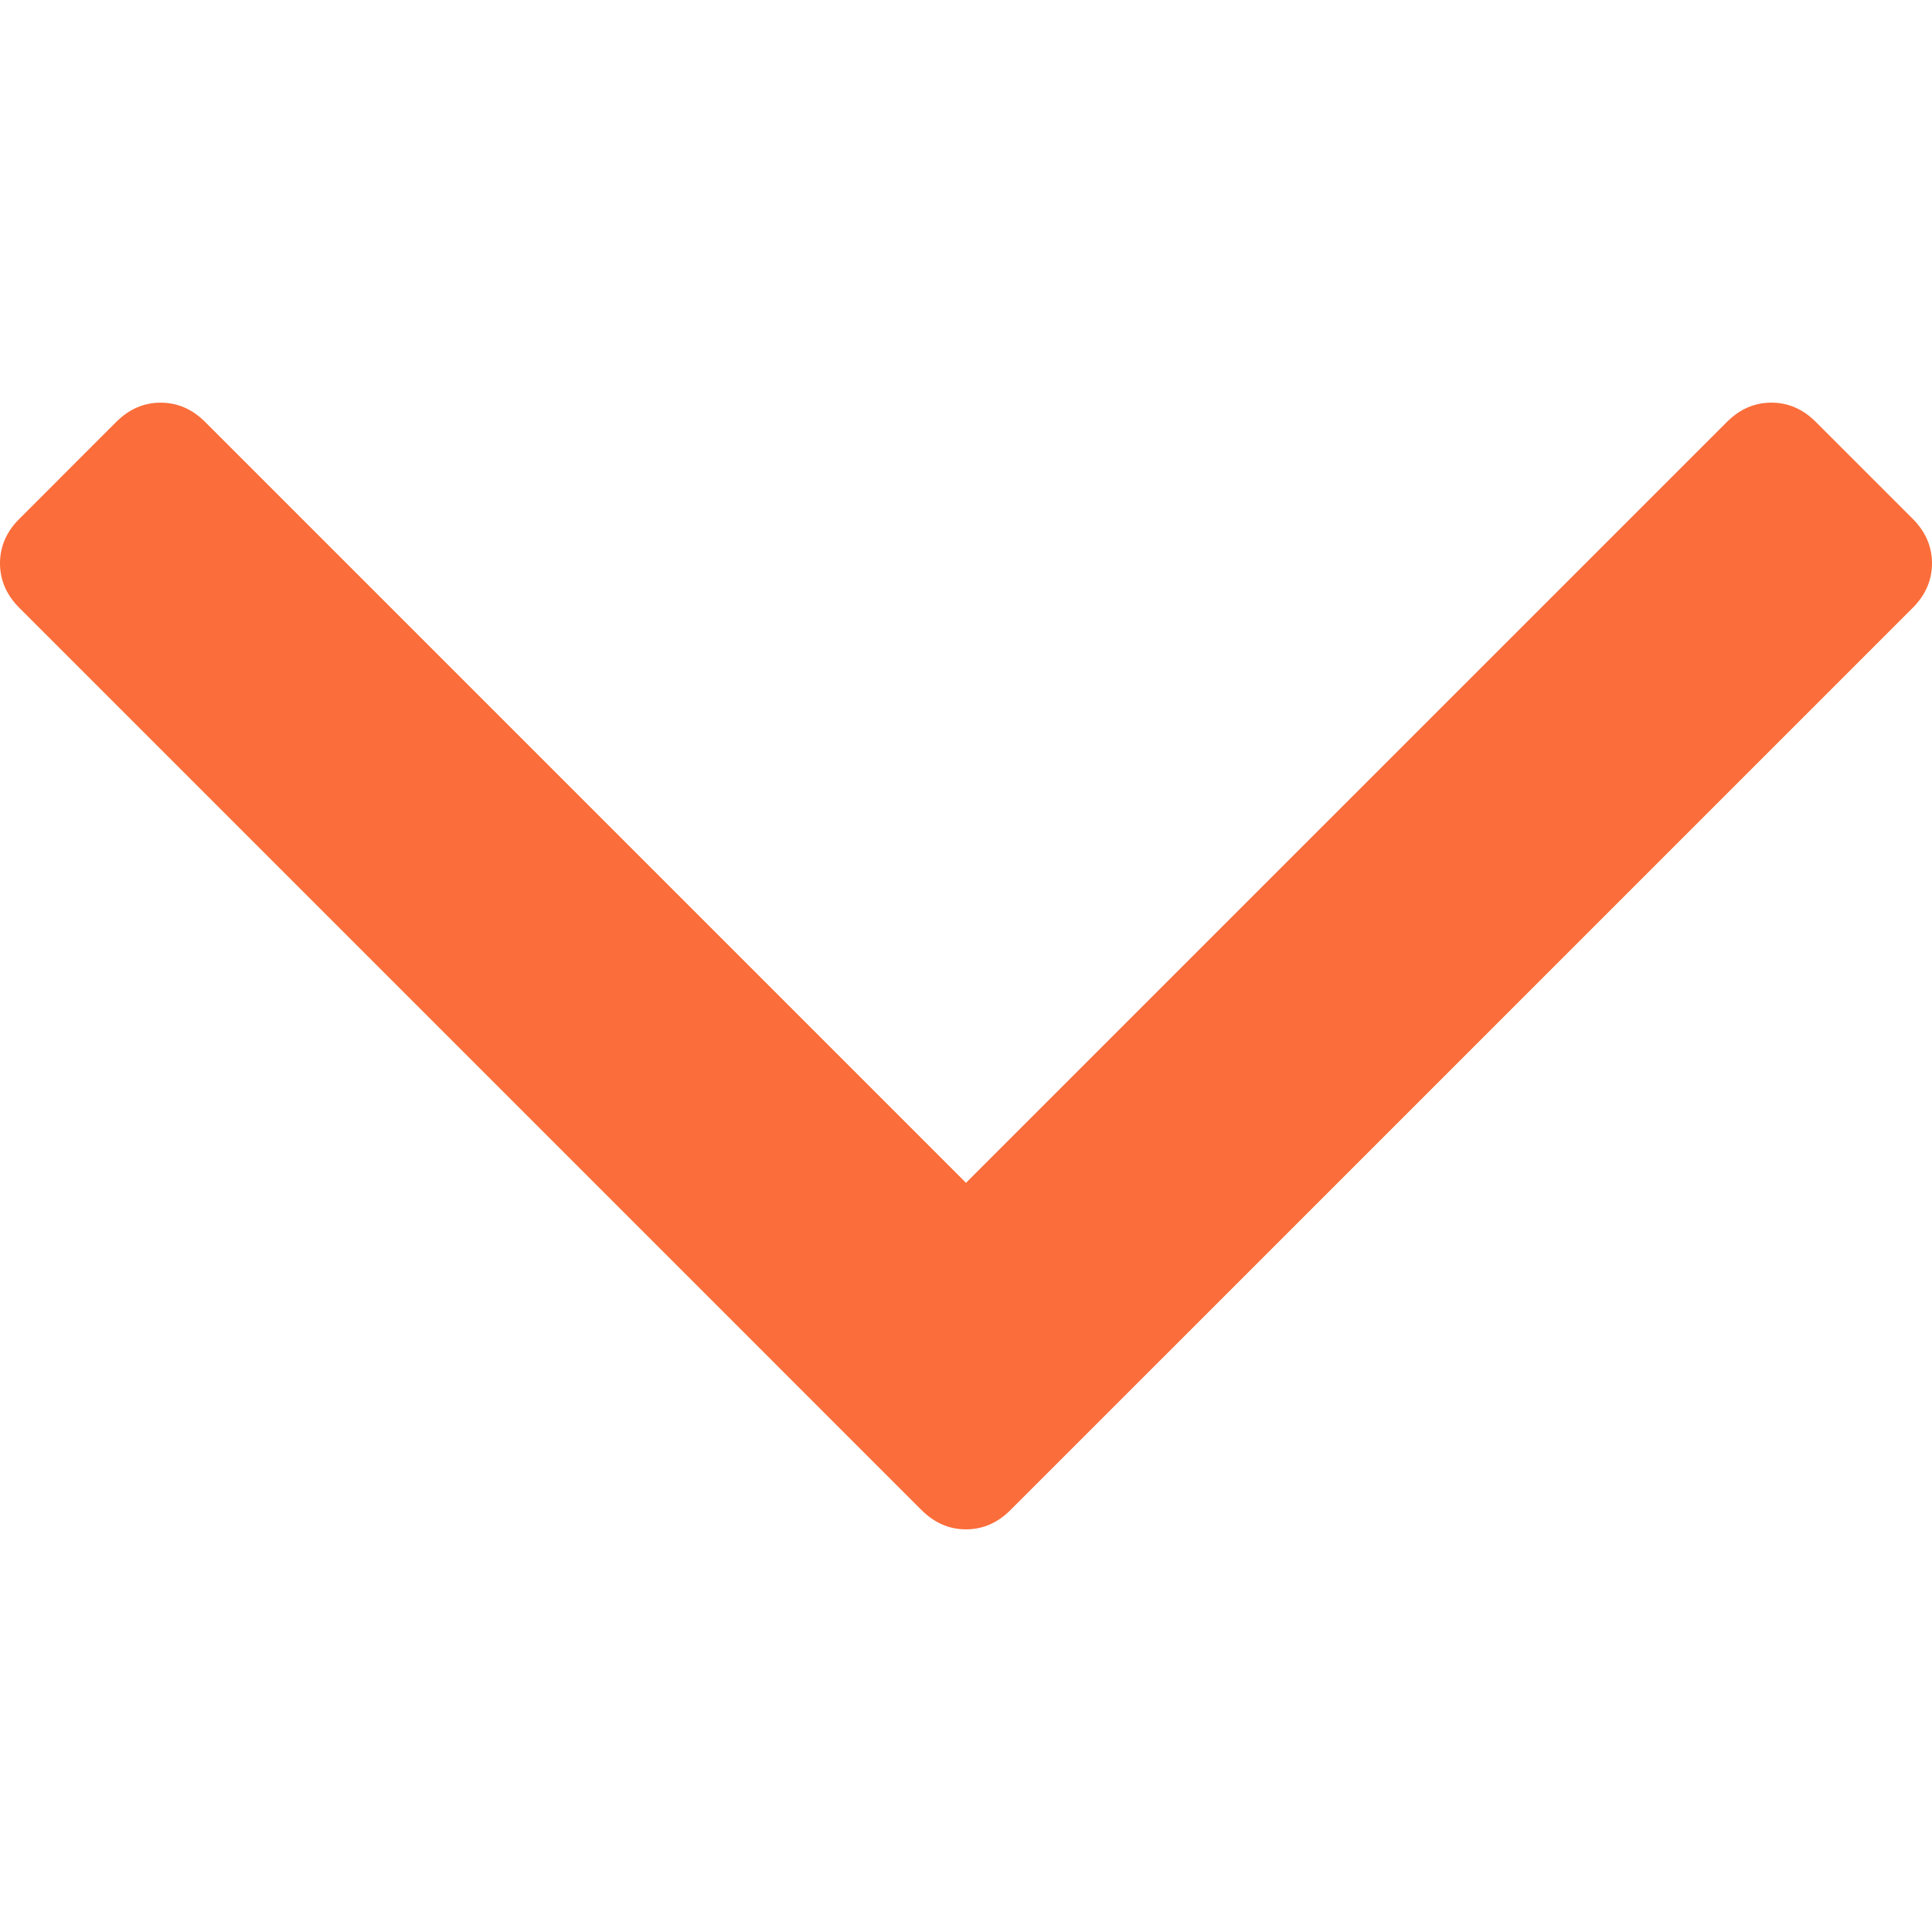
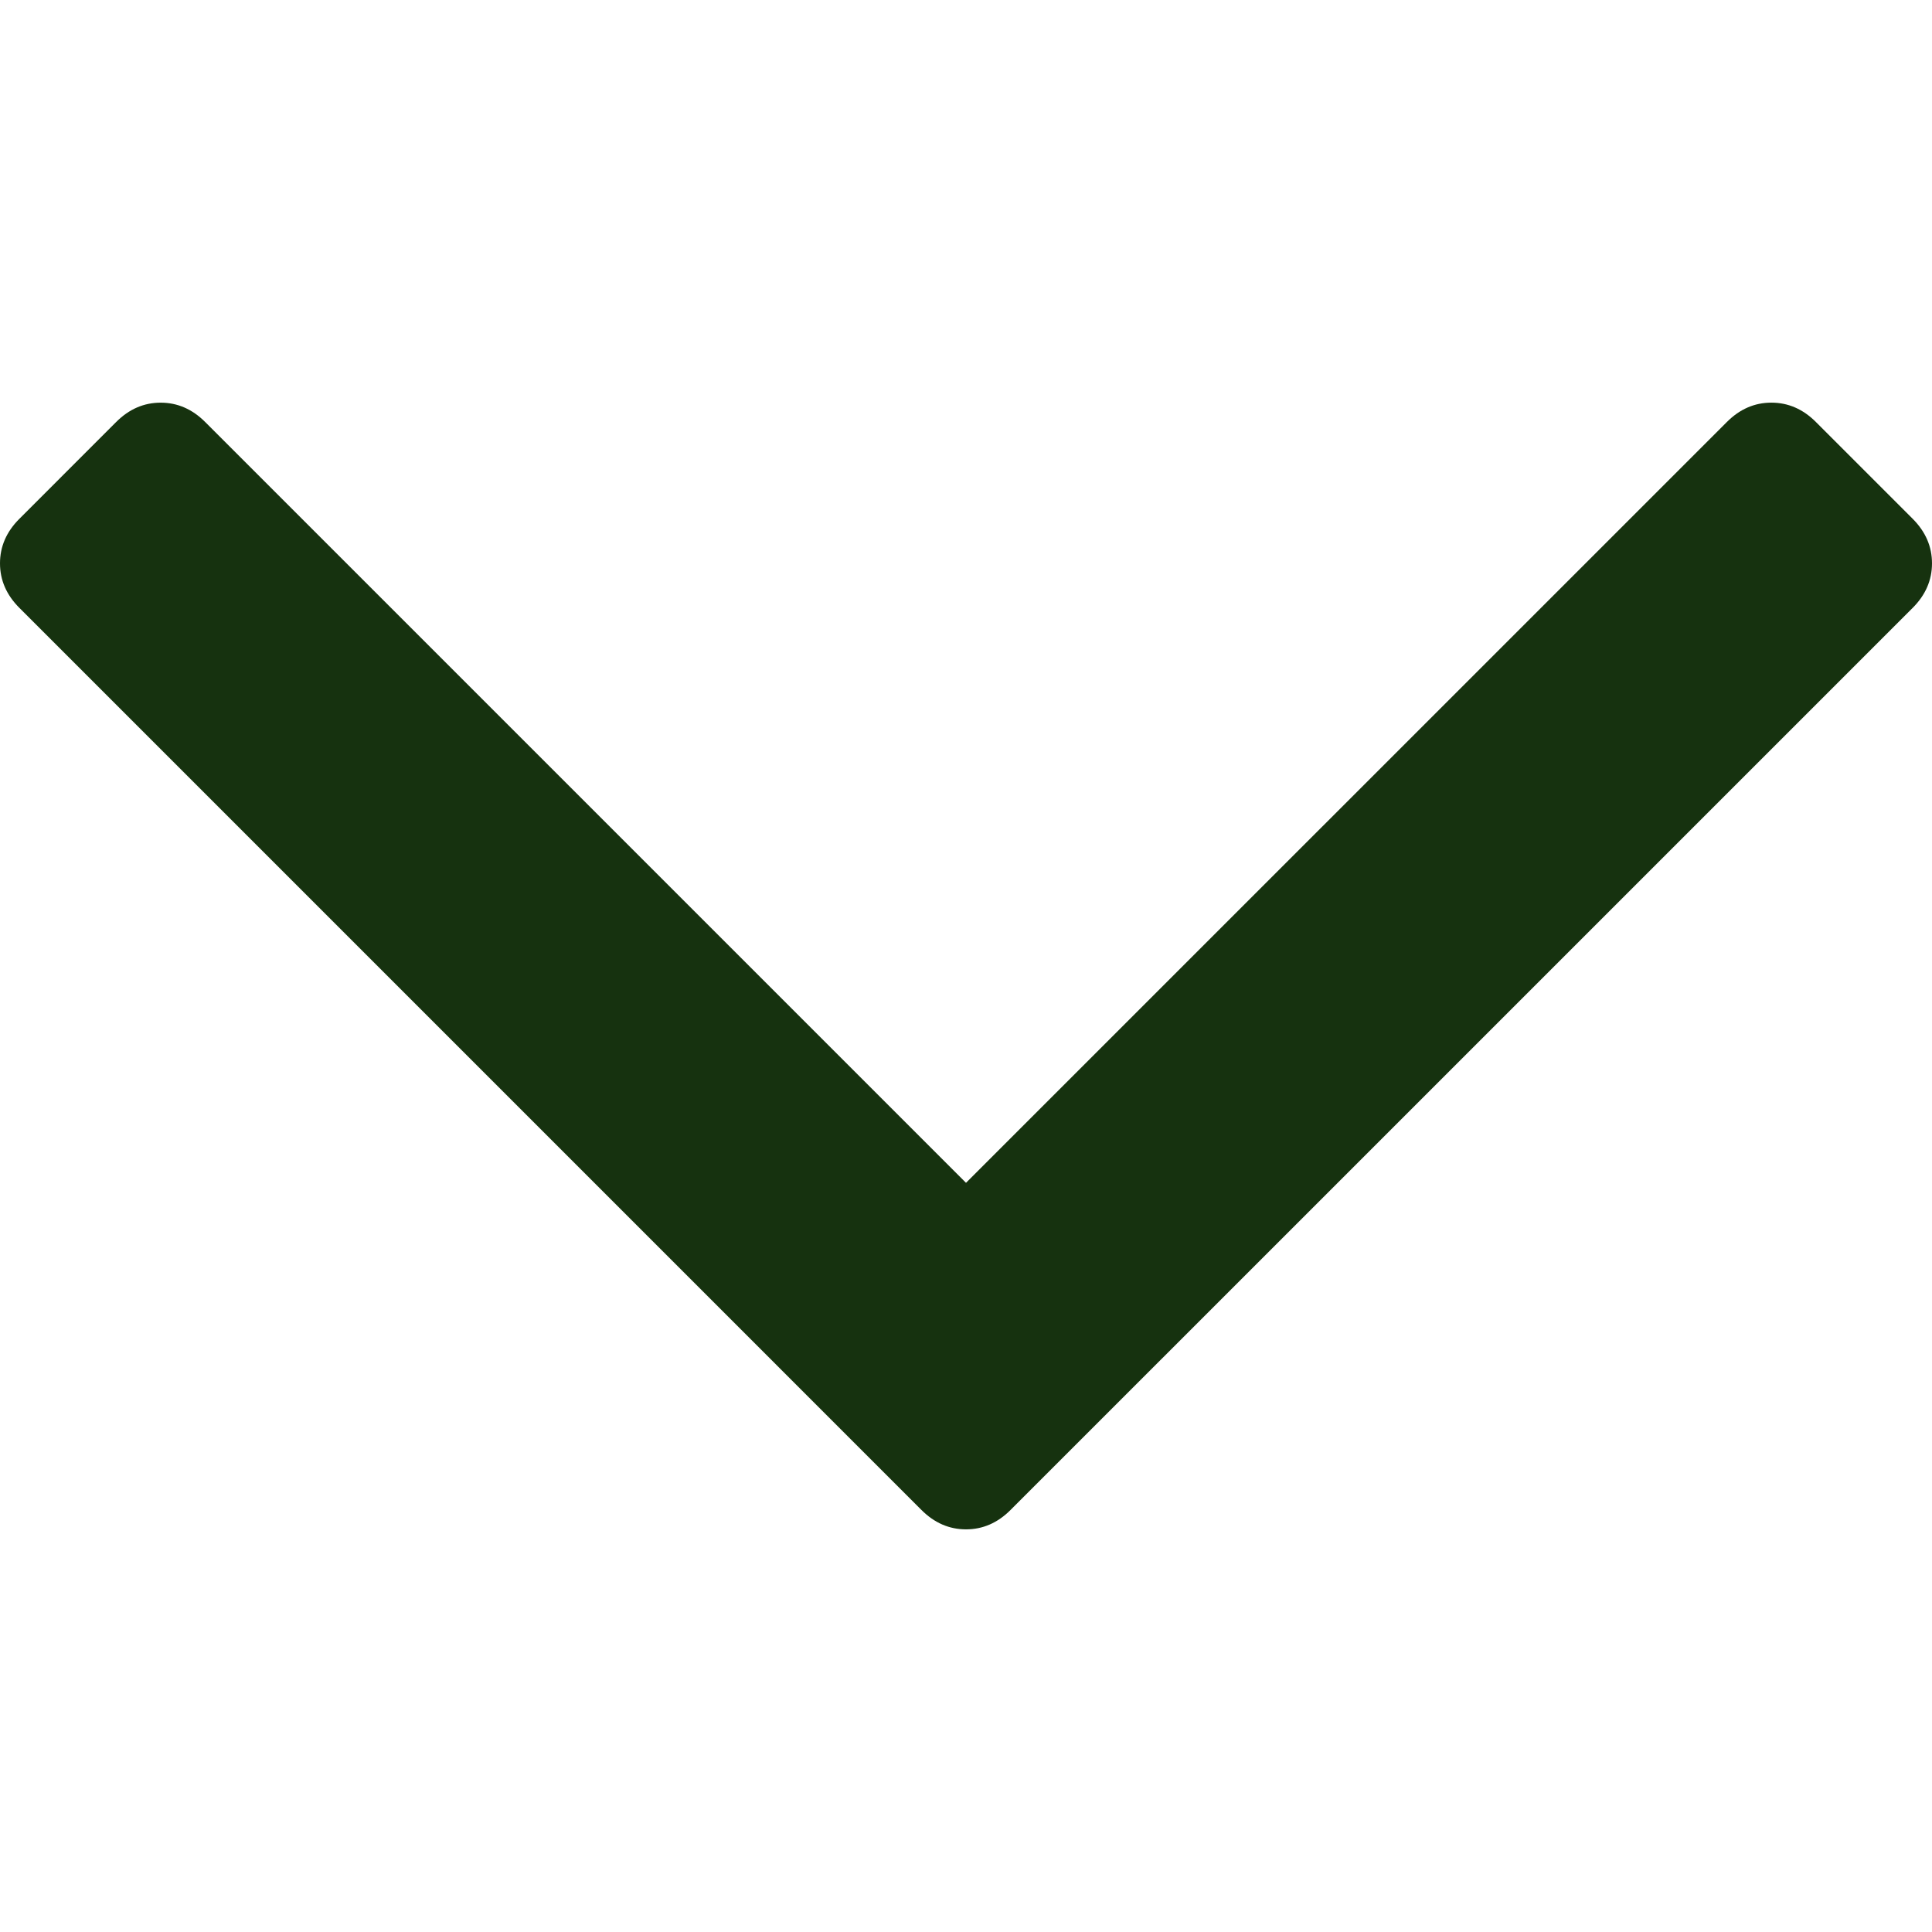
- <svg xmlns="http://www.w3.org/2000/svg" version="1.1" id="Capa_1" x="0px" y="0px" width="16px" height="16px" viewBox="0 0 284.929 284.929" style="enable-background:new 0 0 284.929 284.929;" xml:space="preserve" fill="#FB6D3A">
+ <svg xmlns="http://www.w3.org/2000/svg" version="1.1" id="Capa_1" x="0px" y="0px" width="16px" height="16px" viewBox="0 0 284.929 284.929" style="enable-background:new 0 0 284.929 284.929;" xml:space="preserve" fill="rgb(22 50 15)">
  <g>
    <path d="M282.082,76.511l-14.274-14.273c-1.902-1.906-4.093-2.856-6.57-2.856c-2.471,0-4.661,0.95-6.563,2.856L142.466,174.441   L30.262,62.241c-1.903-1.906-4.093-2.856-6.567-2.856c-2.475,0-4.665,0.95-6.567,2.856L2.856,76.515C0.95,78.417,0,80.607,0,83.082   c0,2.473,0.953,4.663,2.856,6.565l133.043,133.046c1.902,1.903,4.093,2.854,6.567,2.854s4.661-0.951,6.562-2.854L282.082,89.647   c1.902-1.903,2.847-4.093,2.847-6.565C284.929,80.607,283.984,78.417,282.082,76.511z" />
  </g>
  <g>
</g>
  <g>
</g>
  <g>
</g>
  <g>
</g>
  <g>
</g>
  <g>
</g>
  <g>
</g>
  <g>
</g>
  <g>
</g>
  <g>
</g>
  <g>
</g>
  <g>
</g>
  <g>
</g>
  <g>
</g>
  <g>
</g>
</svg>
